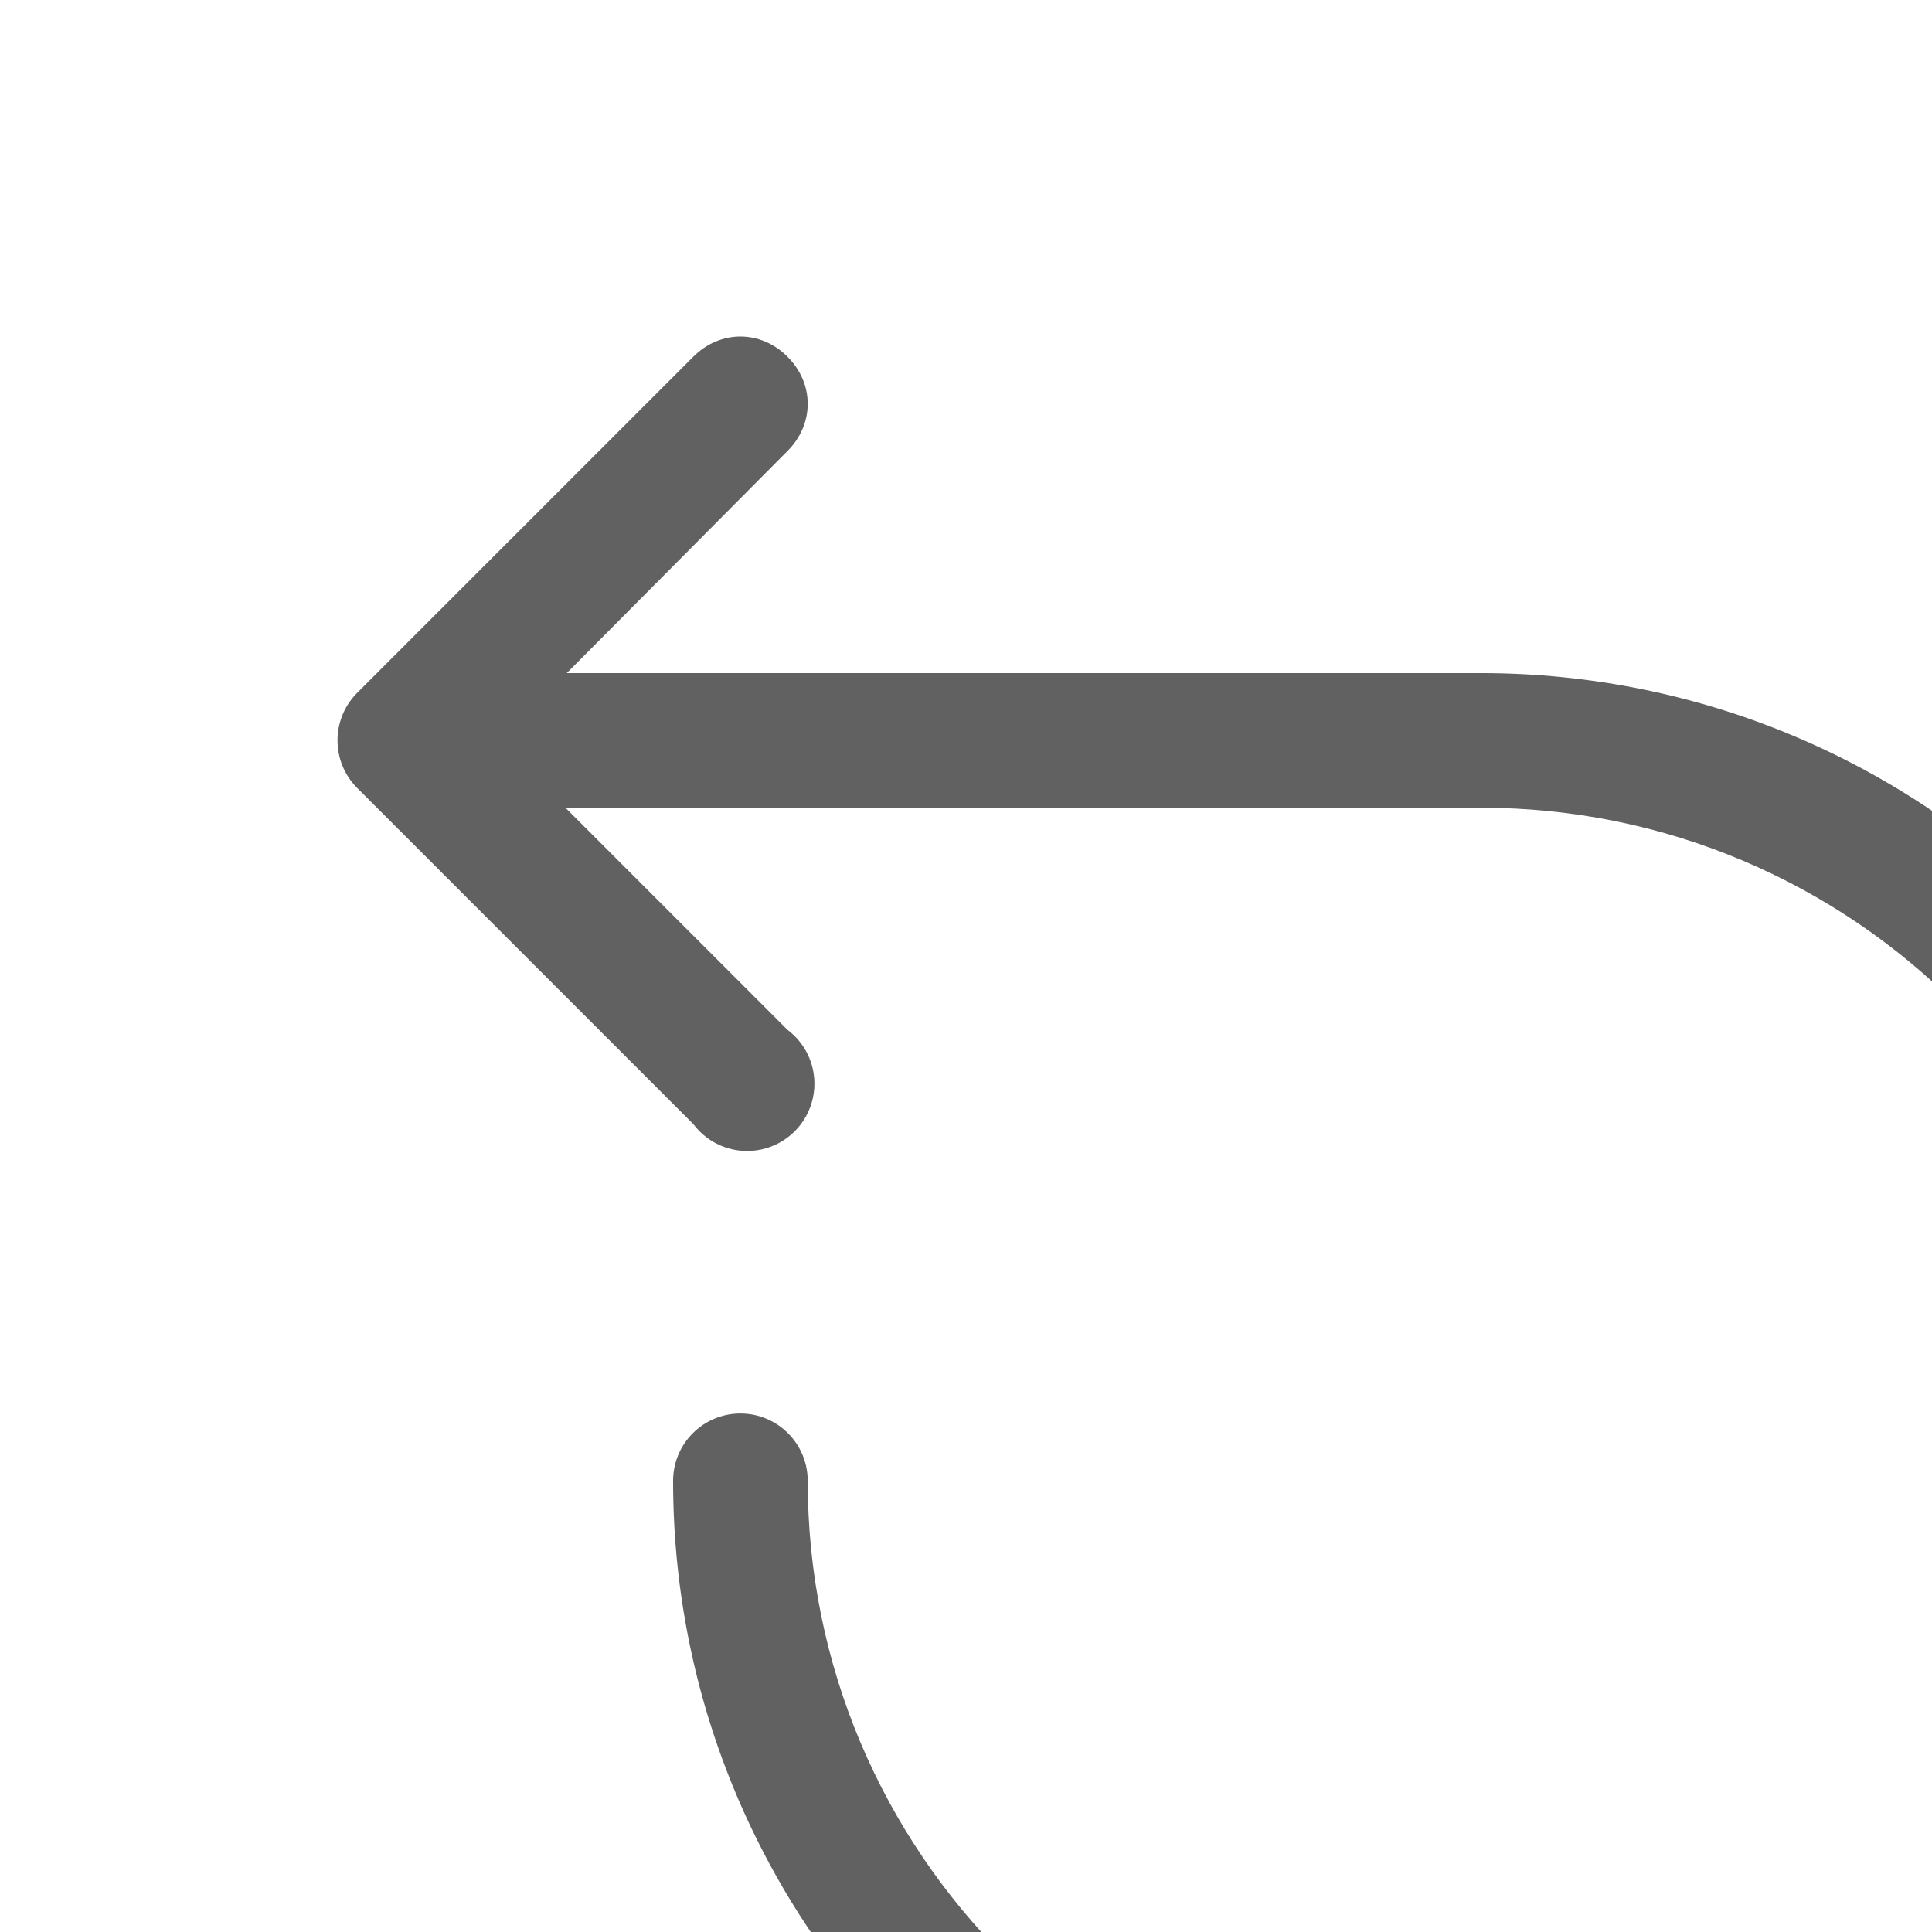
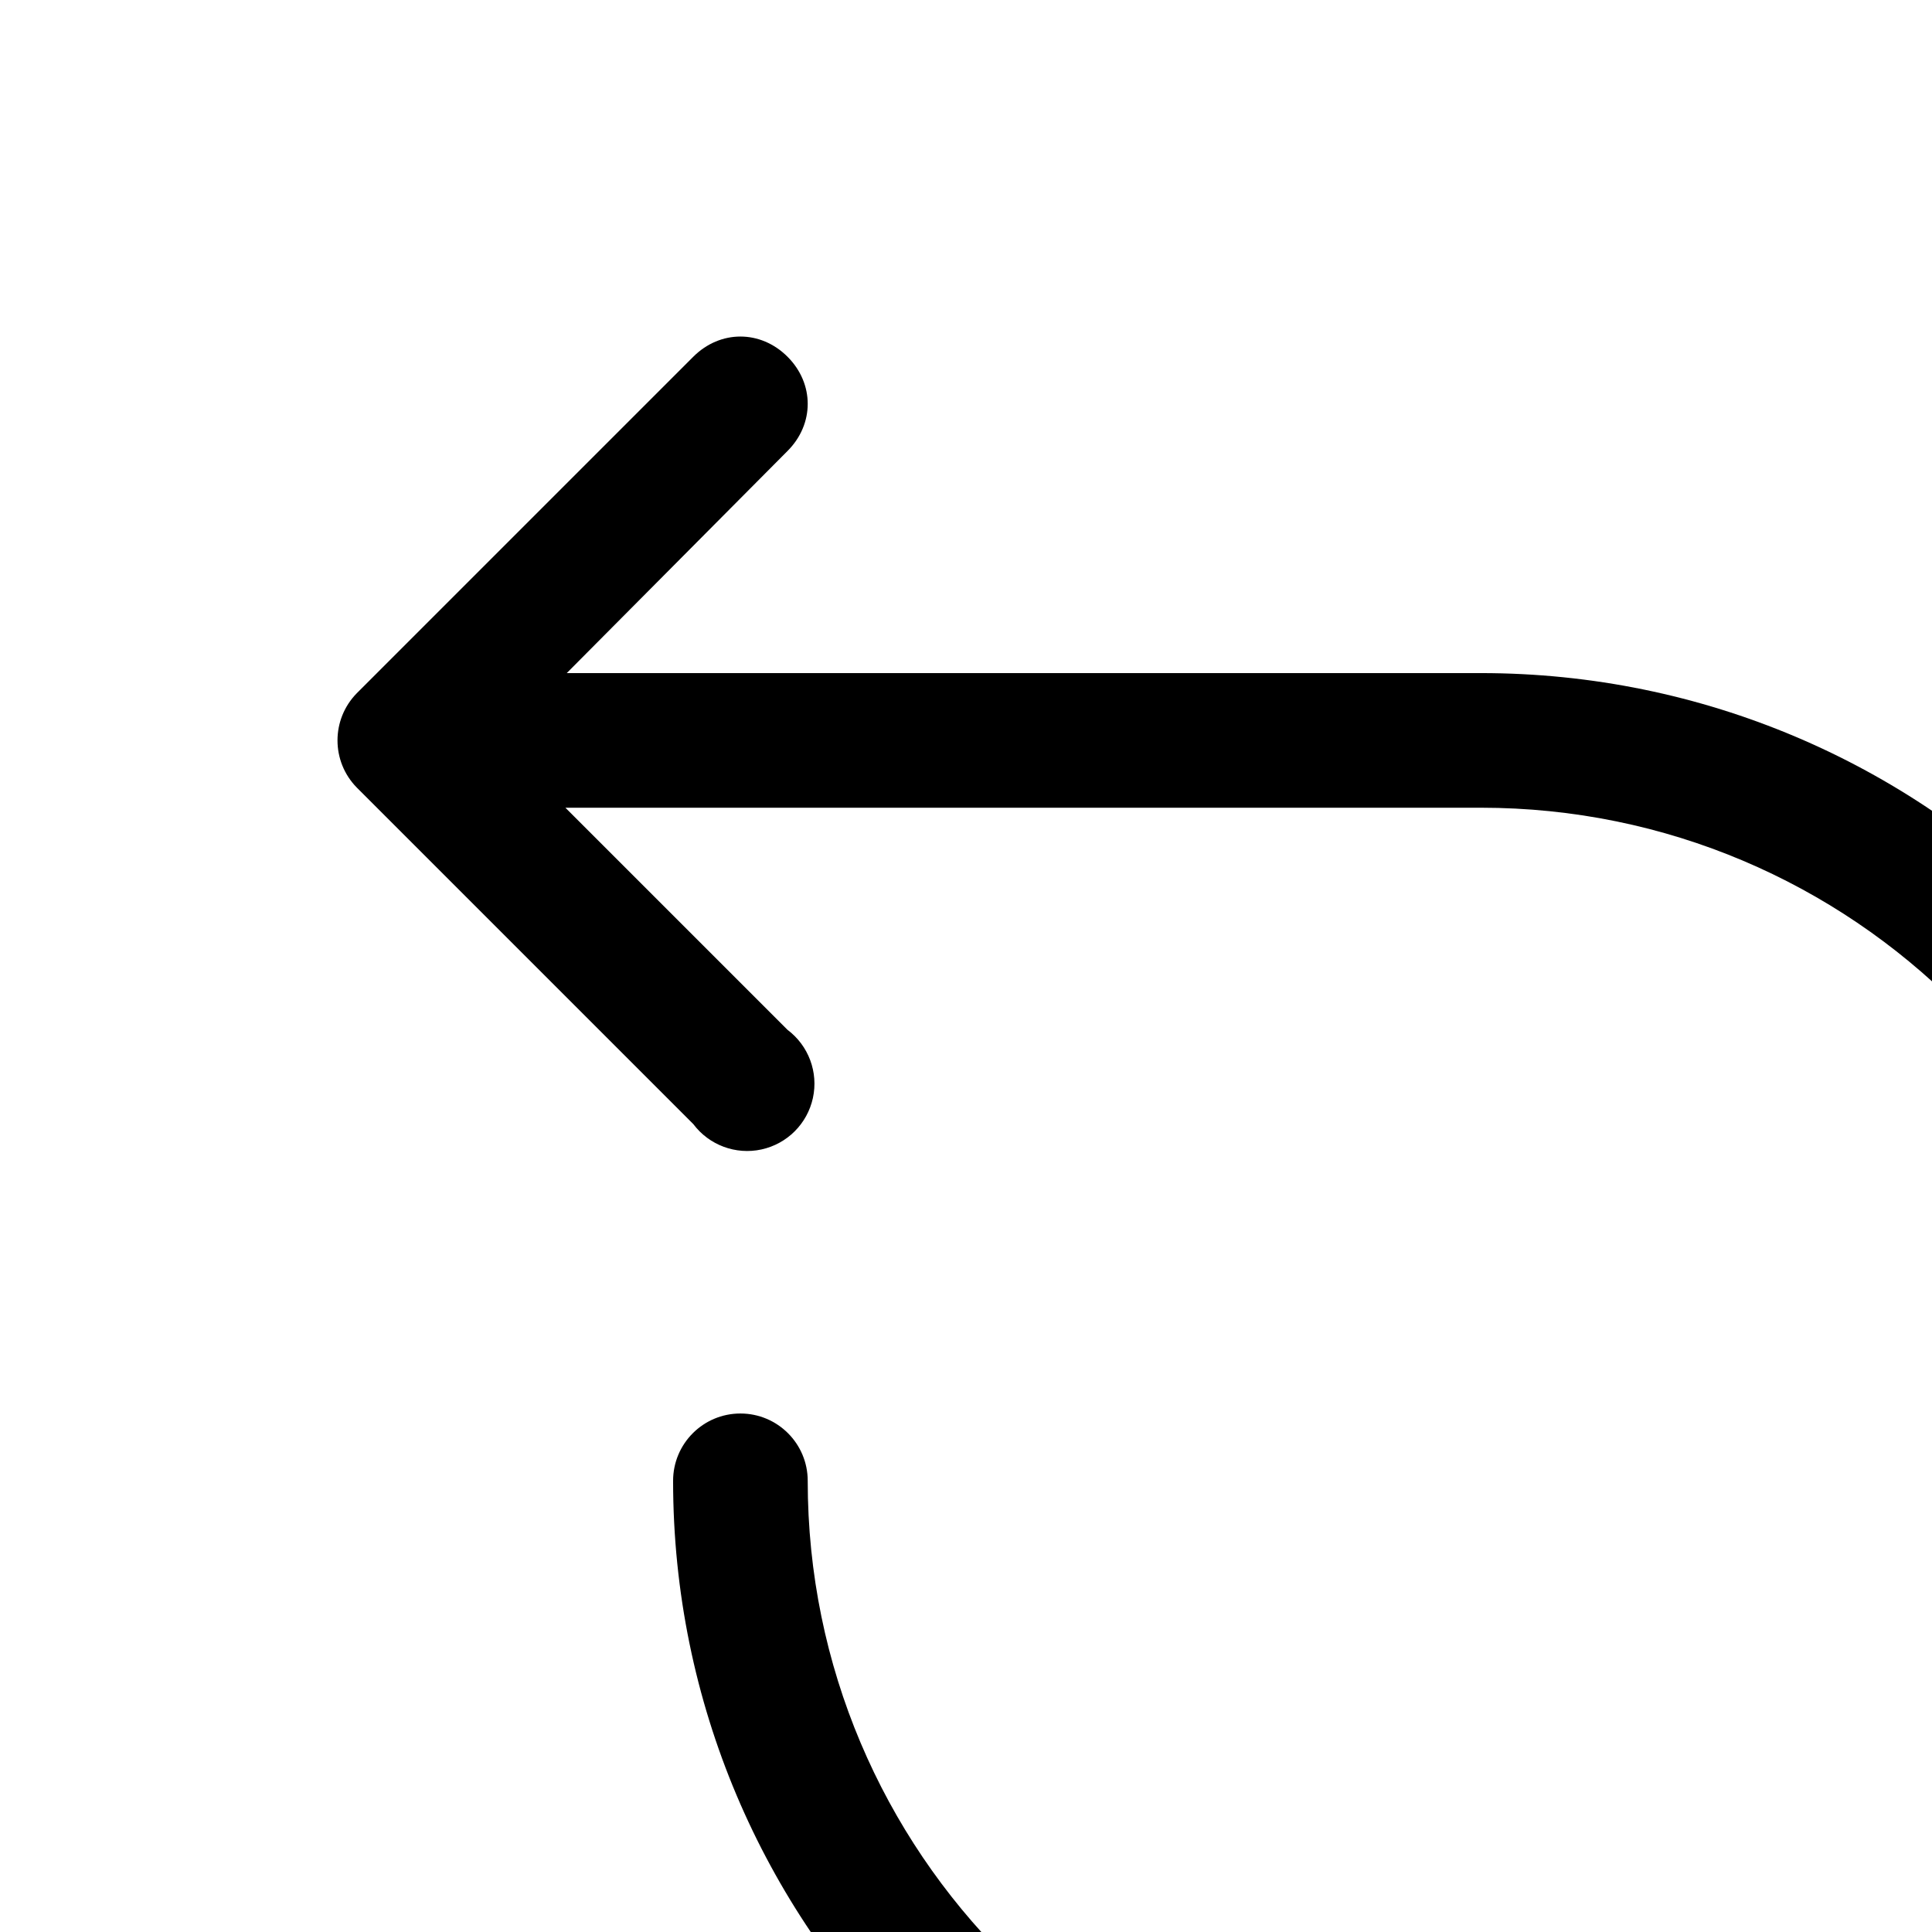
- <svg xmlns="http://www.w3.org/2000/svg" fill="#616161">
+ <svg xmlns="http://www.w3.org/2000/svg">
  <path d="M5.85 2.65c.2.2.2.5 0 .7L4.21 5H11a6 6 0 1 1-6 6 .5.5 0 0 1 1 0 5 5 0 1 0 5-5H4.2l1.65 1.65a.5.5 0 1 1-.7.7l-2.5-2.5a.5.5 0 0 1 0-.7l2.5-2.5c.2-.2.5-.2.7 0Z" />
</svg>
